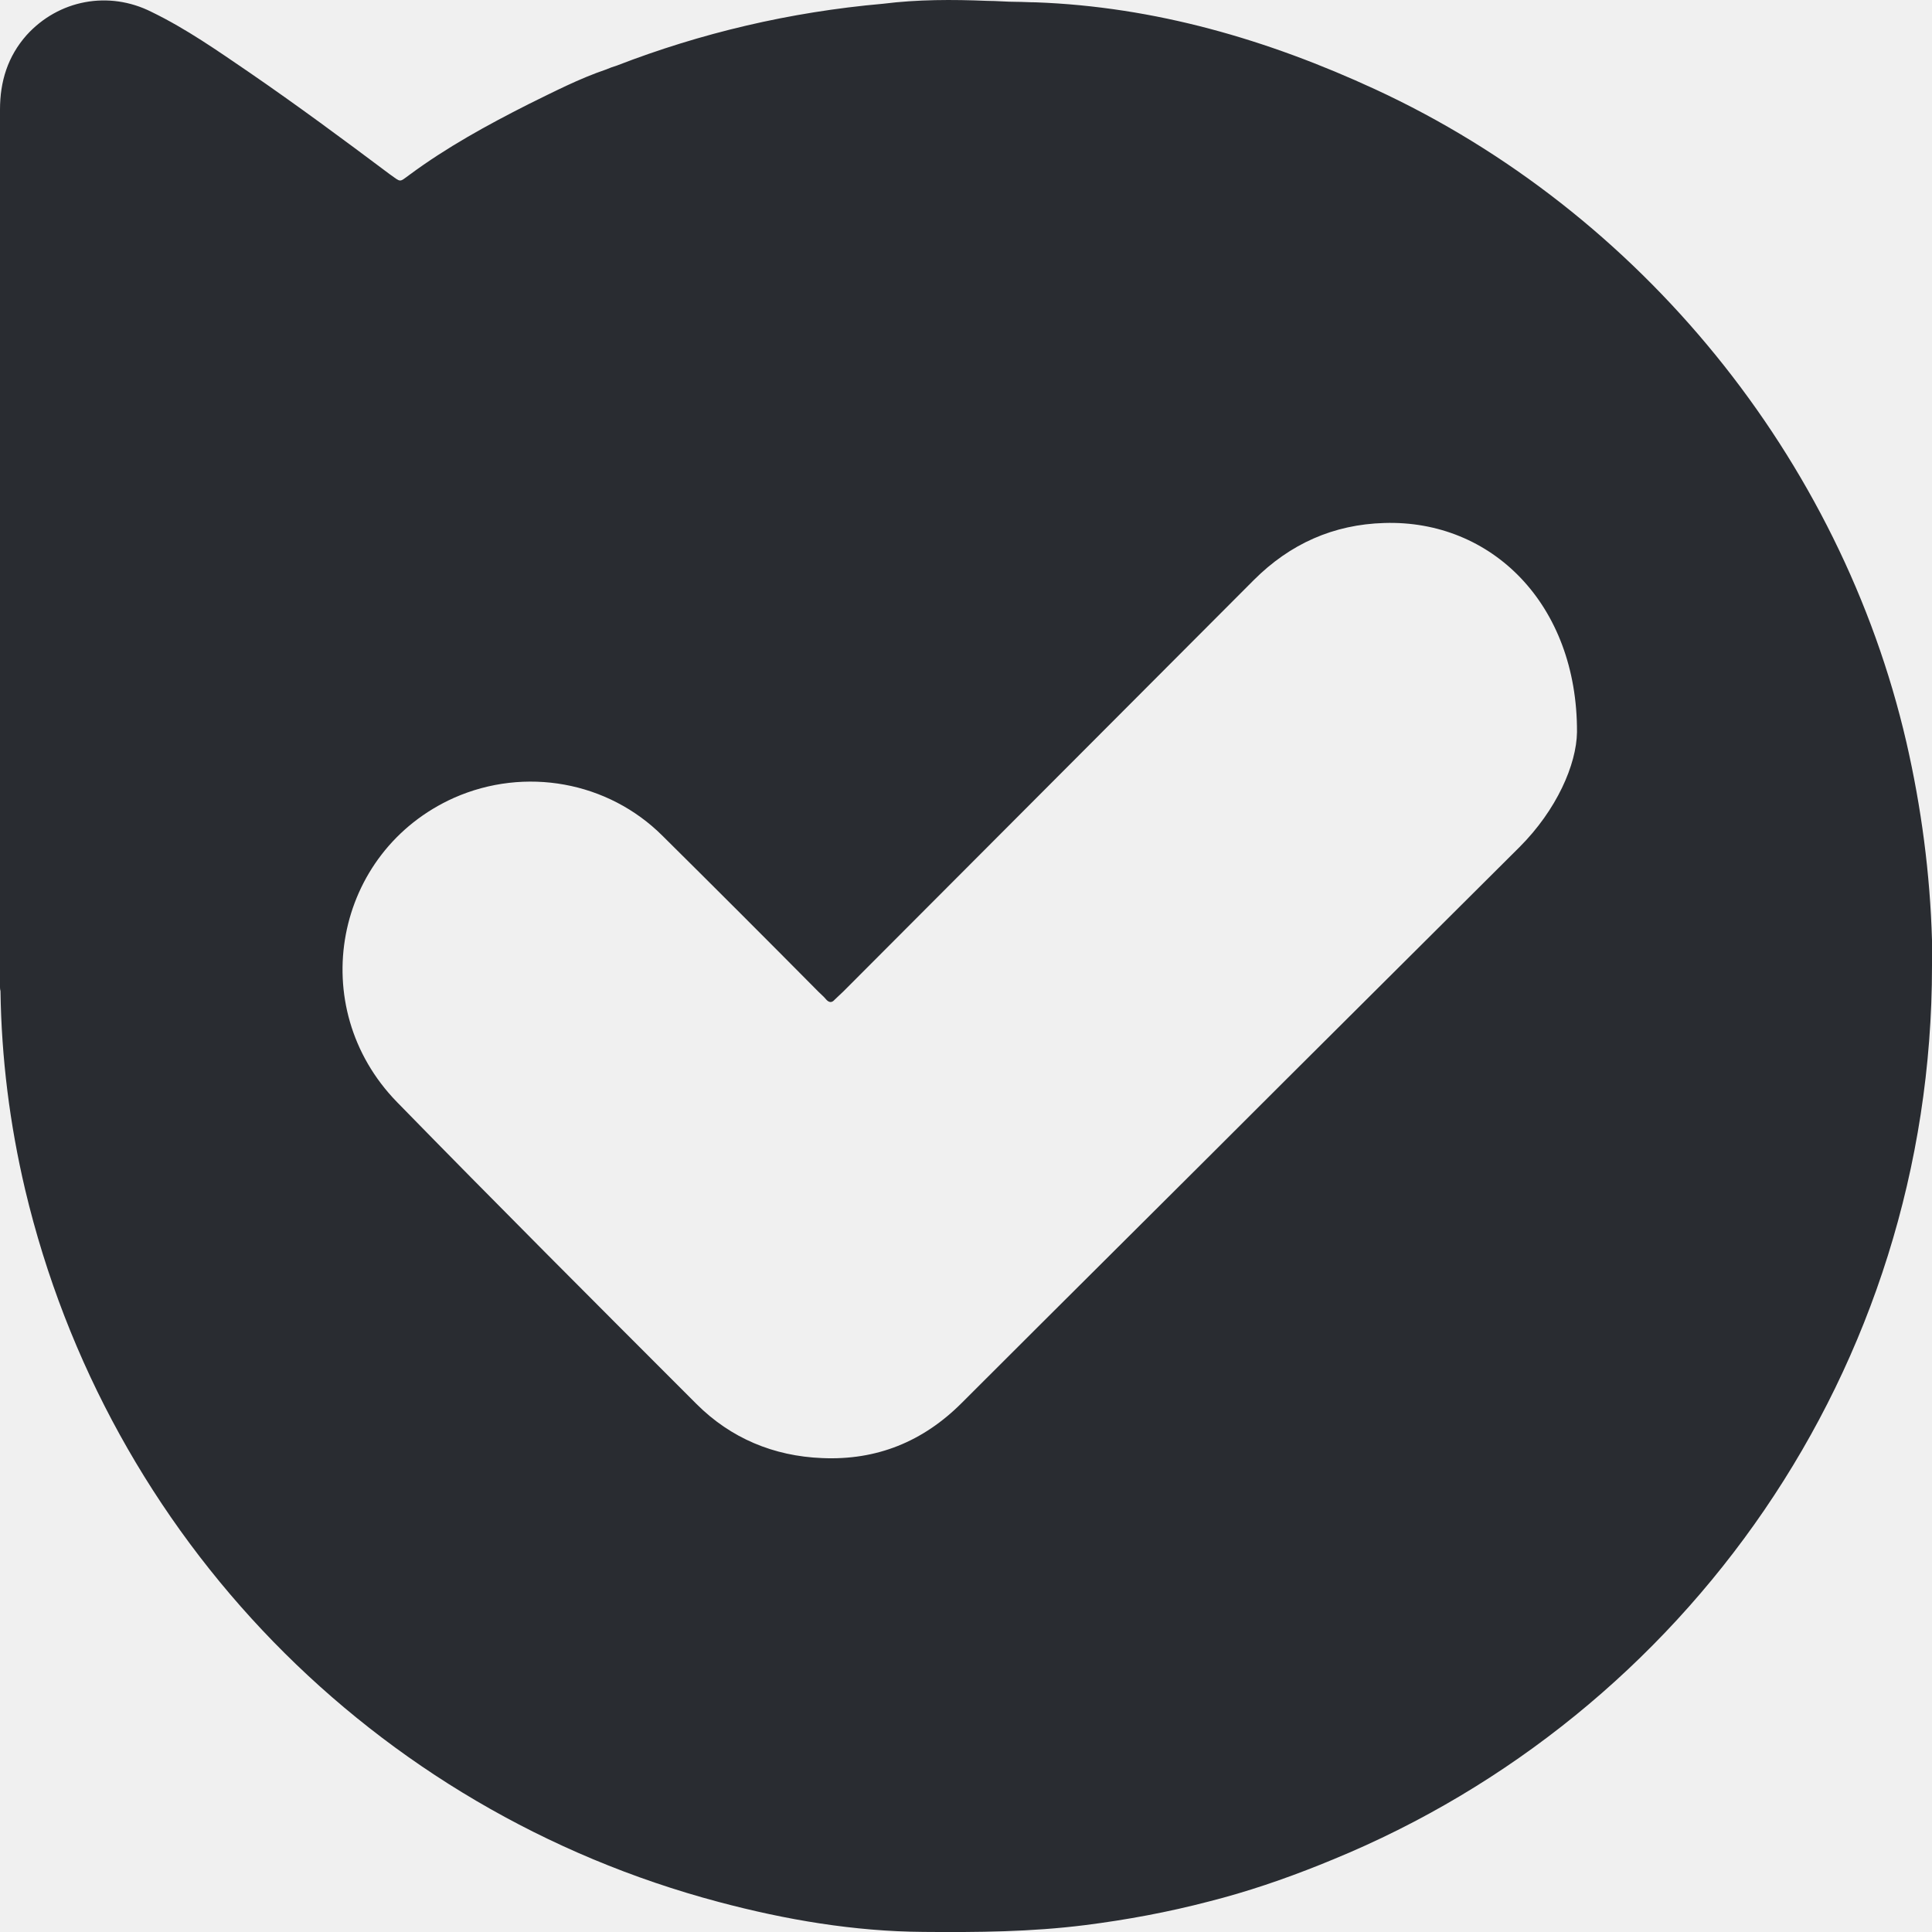
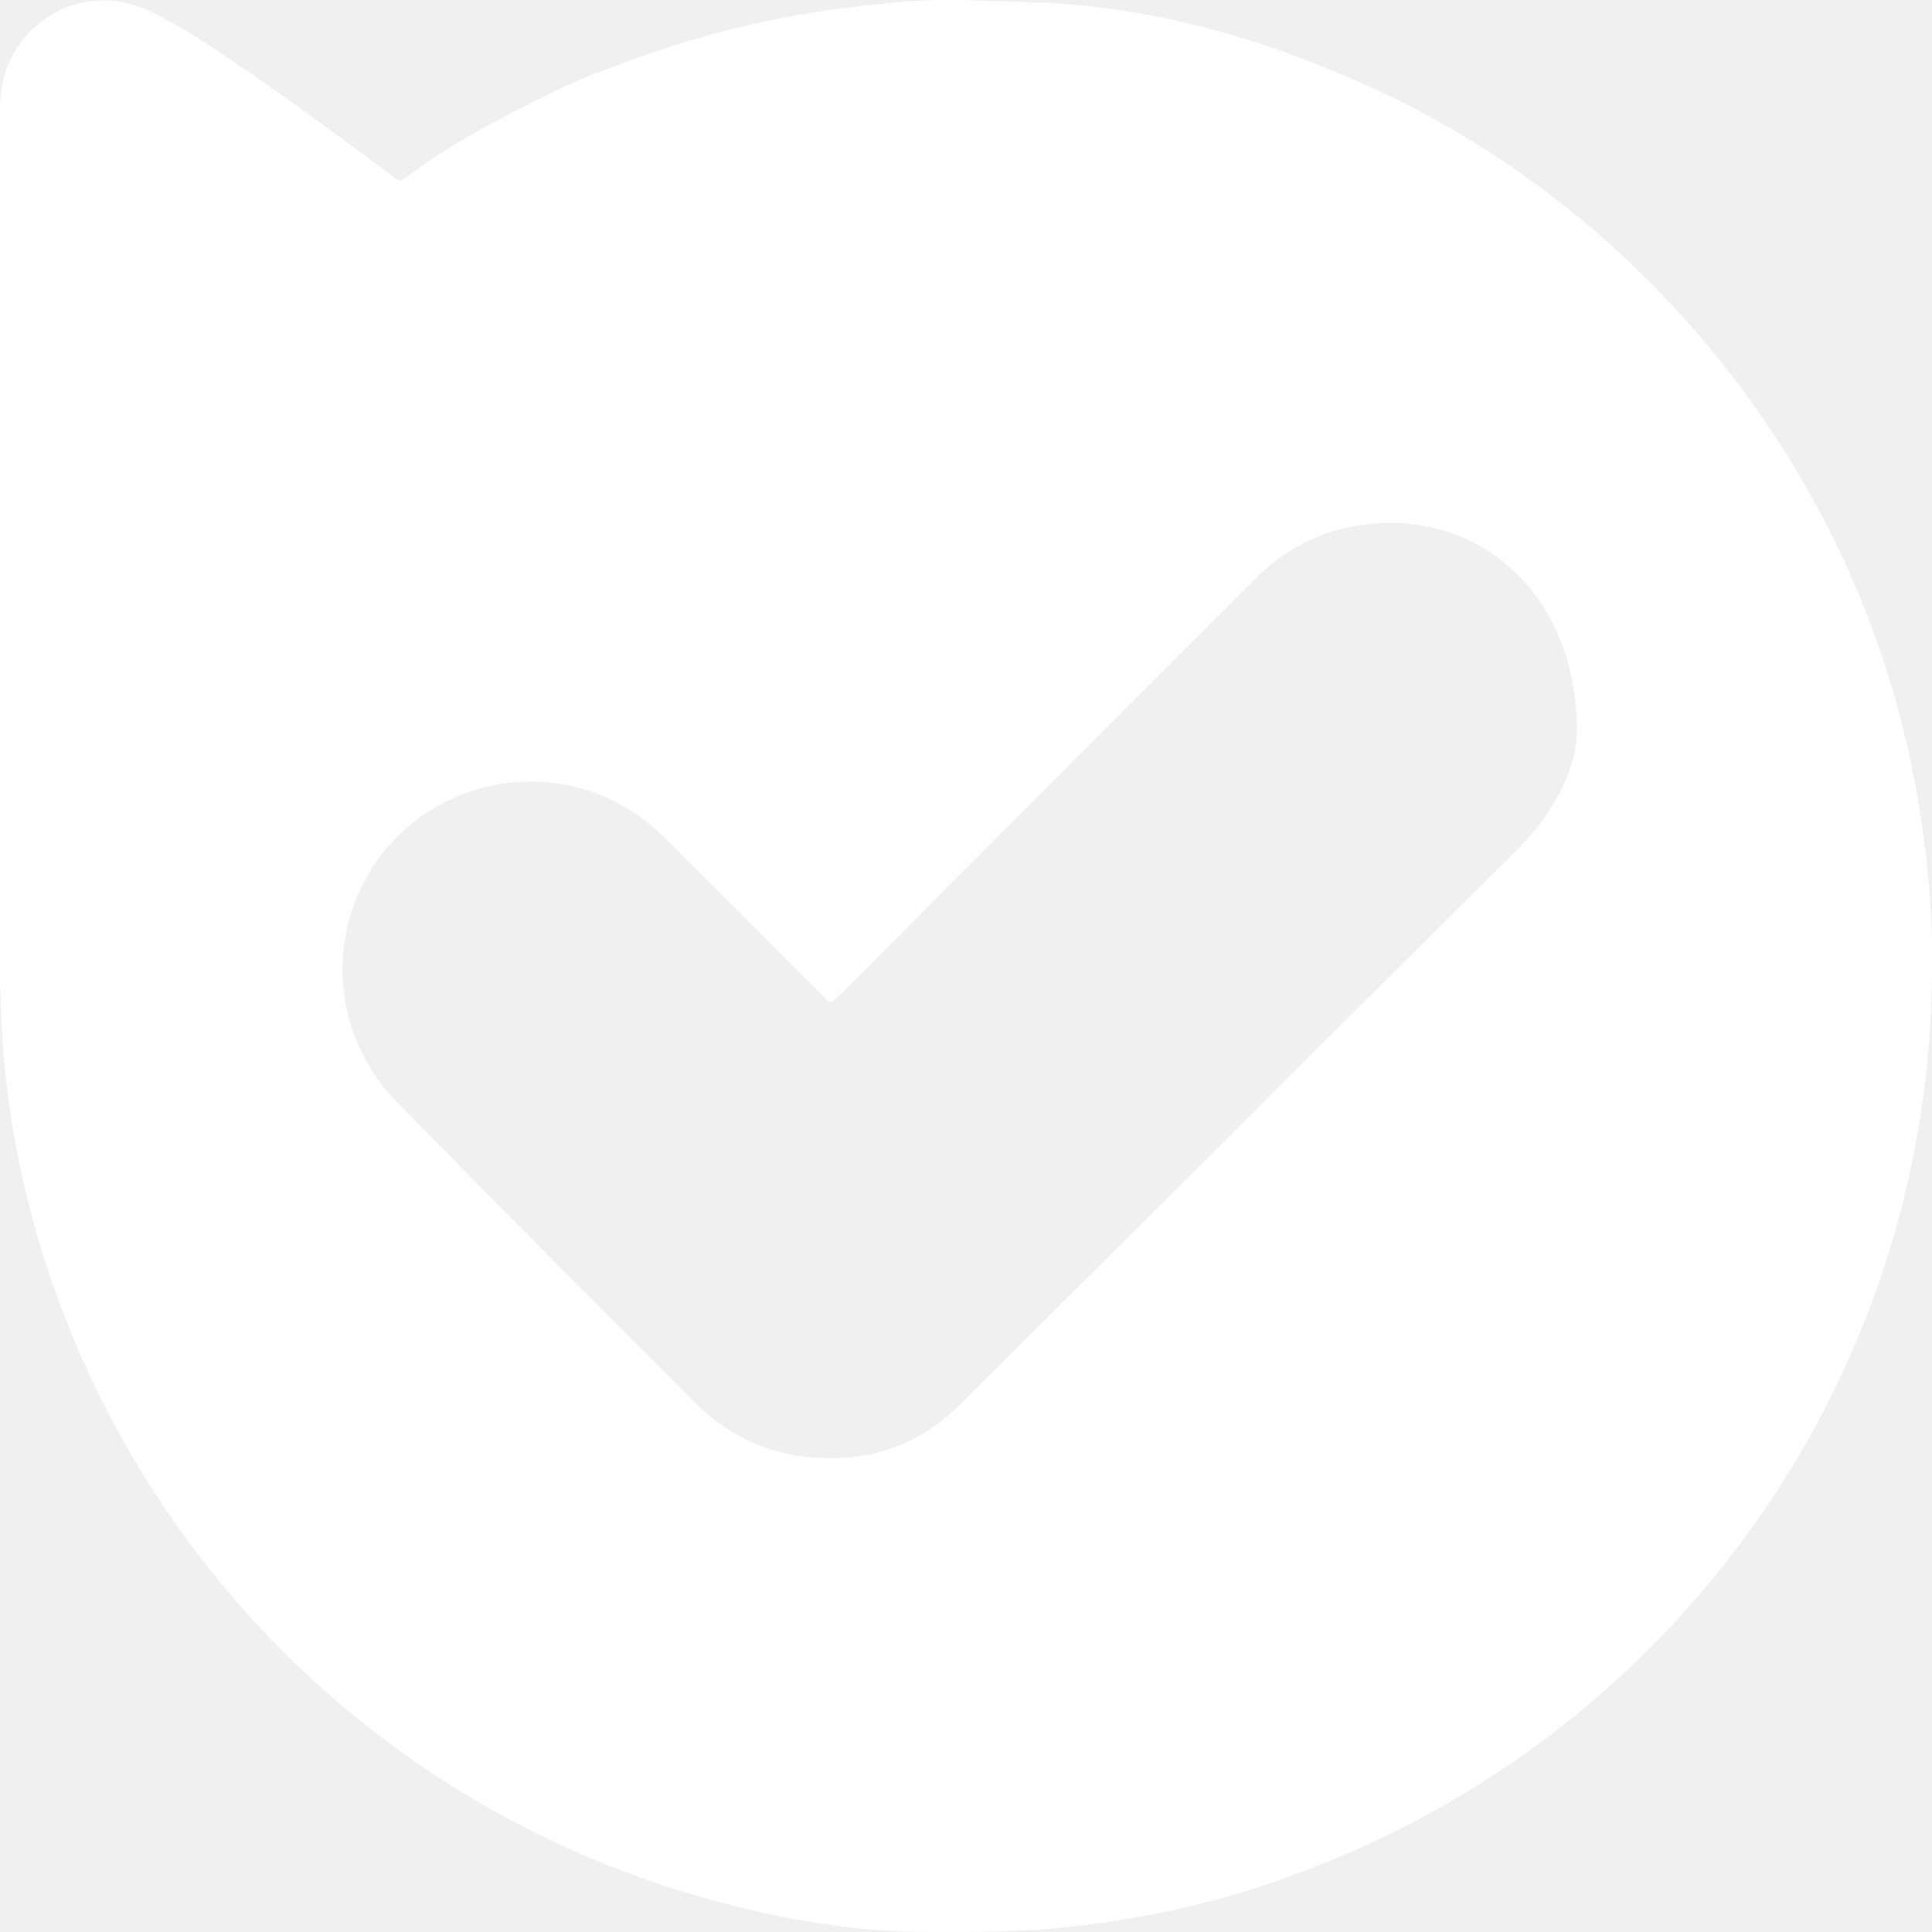
<svg xmlns="http://www.w3.org/2000/svg" width="40" height="40" viewBox="0 0 40 40" fill="none">
  <g clip-path="url(#clip0_287_335)">
-     <path d="M39.47 15.368C38.11 9.488 33.97 4.388 28.47 1.848C26.24 0.818 23.91 0.138 21.44 0.048C21.31 0.048 21.17 0.038 21.04 0.038C20.84 0.038 20.64 0.018 20.44 0.018C19.72 -0.012 19 -0.012 18.28 0.078C16.35 0.248 14.5 0.688 12.77 1.358C12.7 1.378 12.62 1.408 12.55 1.438C11.99 1.628 11.47 1.898 10.94 2.158C10.09 2.588 9.25 3.048 8.48 3.618C8.26 3.778 8.31 3.778 8.07 3.608C7.11 2.888 6.15 2.178 5.16 1.498C4.5 1.048 3.86 0.598 3.14 0.248C2.25 -0.202 1.21 -0.002 0.55 0.728C0.16 1.168 0 1.688 0 2.268V20.438C0 20.438 -1.67824e-06 20.488 0.01 20.518C0.03 21.908 0.2 23.268 0.52 24.628C2.23 31.828 7.73 37.478 14.88 39.378C16.27 39.748 17.68 39.988 19.12 39.998C20.23 40.008 21.35 39.998 22.46 39.858C23.33 39.748 24.19 39.588 25.03 39.368C25.82 39.168 26.58 38.908 27.33 38.608C27.4 38.578 27.48 38.548 27.55 38.518C27.57 38.508 27.58 38.508 27.6 38.498C34.88 35.508 40 28.358 40 19.998V19.468C39.96 18.088 39.78 16.718 39.47 15.368ZM31.46 17.538C29.85 19.138 28.25 20.738 26.64 22.338C24.4 24.578 22.15 26.808 19.91 29.048C19.11 29.848 18.15 30.238 17.02 30.188C16.02 30.148 15.13 29.778 14.42 29.068C12.35 26.998 10.27 24.918 8.22 22.818C6.3 20.848 6.92 17.628 9.4 16.518C10.87 15.868 12.59 16.178 13.72 17.308C14.8 18.378 15.88 19.458 16.95 20.538C17 20.588 17.06 20.638 17.1 20.688C17.16 20.758 17.22 20.768 17.28 20.698C17.34 20.638 17.4 20.588 17.46 20.528C20.29 17.688 23.13 14.848 25.96 12.008C26.71 11.258 27.61 10.858 28.66 10.828C30.88 10.758 32.66 12.508 32.65 15.158C32.64 15.828 32.23 16.768 31.46 17.538Z" fill="#292c31" />
+     <path d="M39.47 15.368C38.11 9.488 33.97 4.388 28.47 1.848C26.24 0.818 23.91 0.138 21.44 0.048C21.31 0.048 21.17 0.038 21.04 0.038C20.84 0.038 20.64 0.018 20.44 0.018C19.72 -0.012 19 -0.012 18.28 0.078C16.35 0.248 14.5 0.688 12.77 1.358C12.7 1.378 12.62 1.408 12.55 1.438C11.99 1.628 11.47 1.898 10.94 2.158C10.09 2.588 9.25 3.048 8.48 3.618C8.26 3.778 8.31 3.778 8.07 3.608C7.11 2.888 6.15 2.178 5.16 1.498C4.5 1.048 3.86 0.598 3.14 0.248C2.25 -0.202 1.21 -0.002 0.55 0.728C0.16 1.168 0 1.688 0 2.268V20.438C0 20.438 -1.67824e-06 20.488 0.01 20.518C0.03 21.908 0.2 23.268 0.52 24.628C2.23 31.828 7.73 37.478 14.88 39.378C16.27 39.748 17.68 39.988 19.12 39.998C20.23 40.008 21.35 39.998 22.46 39.858C23.33 39.748 24.19 39.588 25.03 39.368C25.82 39.168 26.58 38.908 27.33 38.608C27.4 38.578 27.48 38.548 27.55 38.518C27.57 38.508 27.58 38.508 27.6 38.498C34.88 35.508 40 28.358 40 19.998V19.468C39.96 18.088 39.78 16.718 39.47 15.368ZM31.46 17.538C29.85 19.138 28.25 20.738 26.64 22.338C24.4 24.578 22.15 26.808 19.91 29.048C19.11 29.848 18.15 30.238 17.02 30.188C16.02 30.148 15.13 29.778 14.42 29.068C12.35 26.998 10.27 24.918 8.22 22.818C6.3 20.848 6.92 17.628 9.4 16.518C10.87 15.868 12.59 16.178 13.72 17.308C14.8 18.378 15.88 19.458 16.95 20.538C17 20.588 17.06 20.638 17.1 20.688C17.16 20.758 17.22 20.768 17.28 20.698C17.34 20.638 17.4 20.588 17.46 20.528C20.29 17.688 23.13 14.848 25.96 12.008C26.71 11.258 27.61 10.858 28.66 10.828C30.88 10.758 32.66 12.508 32.65 15.158C32.64 15.828 32.23 16.768 31.46 17.538Z" fill="white" />
  </g>
  <defs>
    <clipPath id="clip0_287_335">
-       <rect width="40" height="40" fill="#292c31" />
+       <rect width="40" height="40" fill="white" />
    </clipPath>
  </defs>
</svg>
